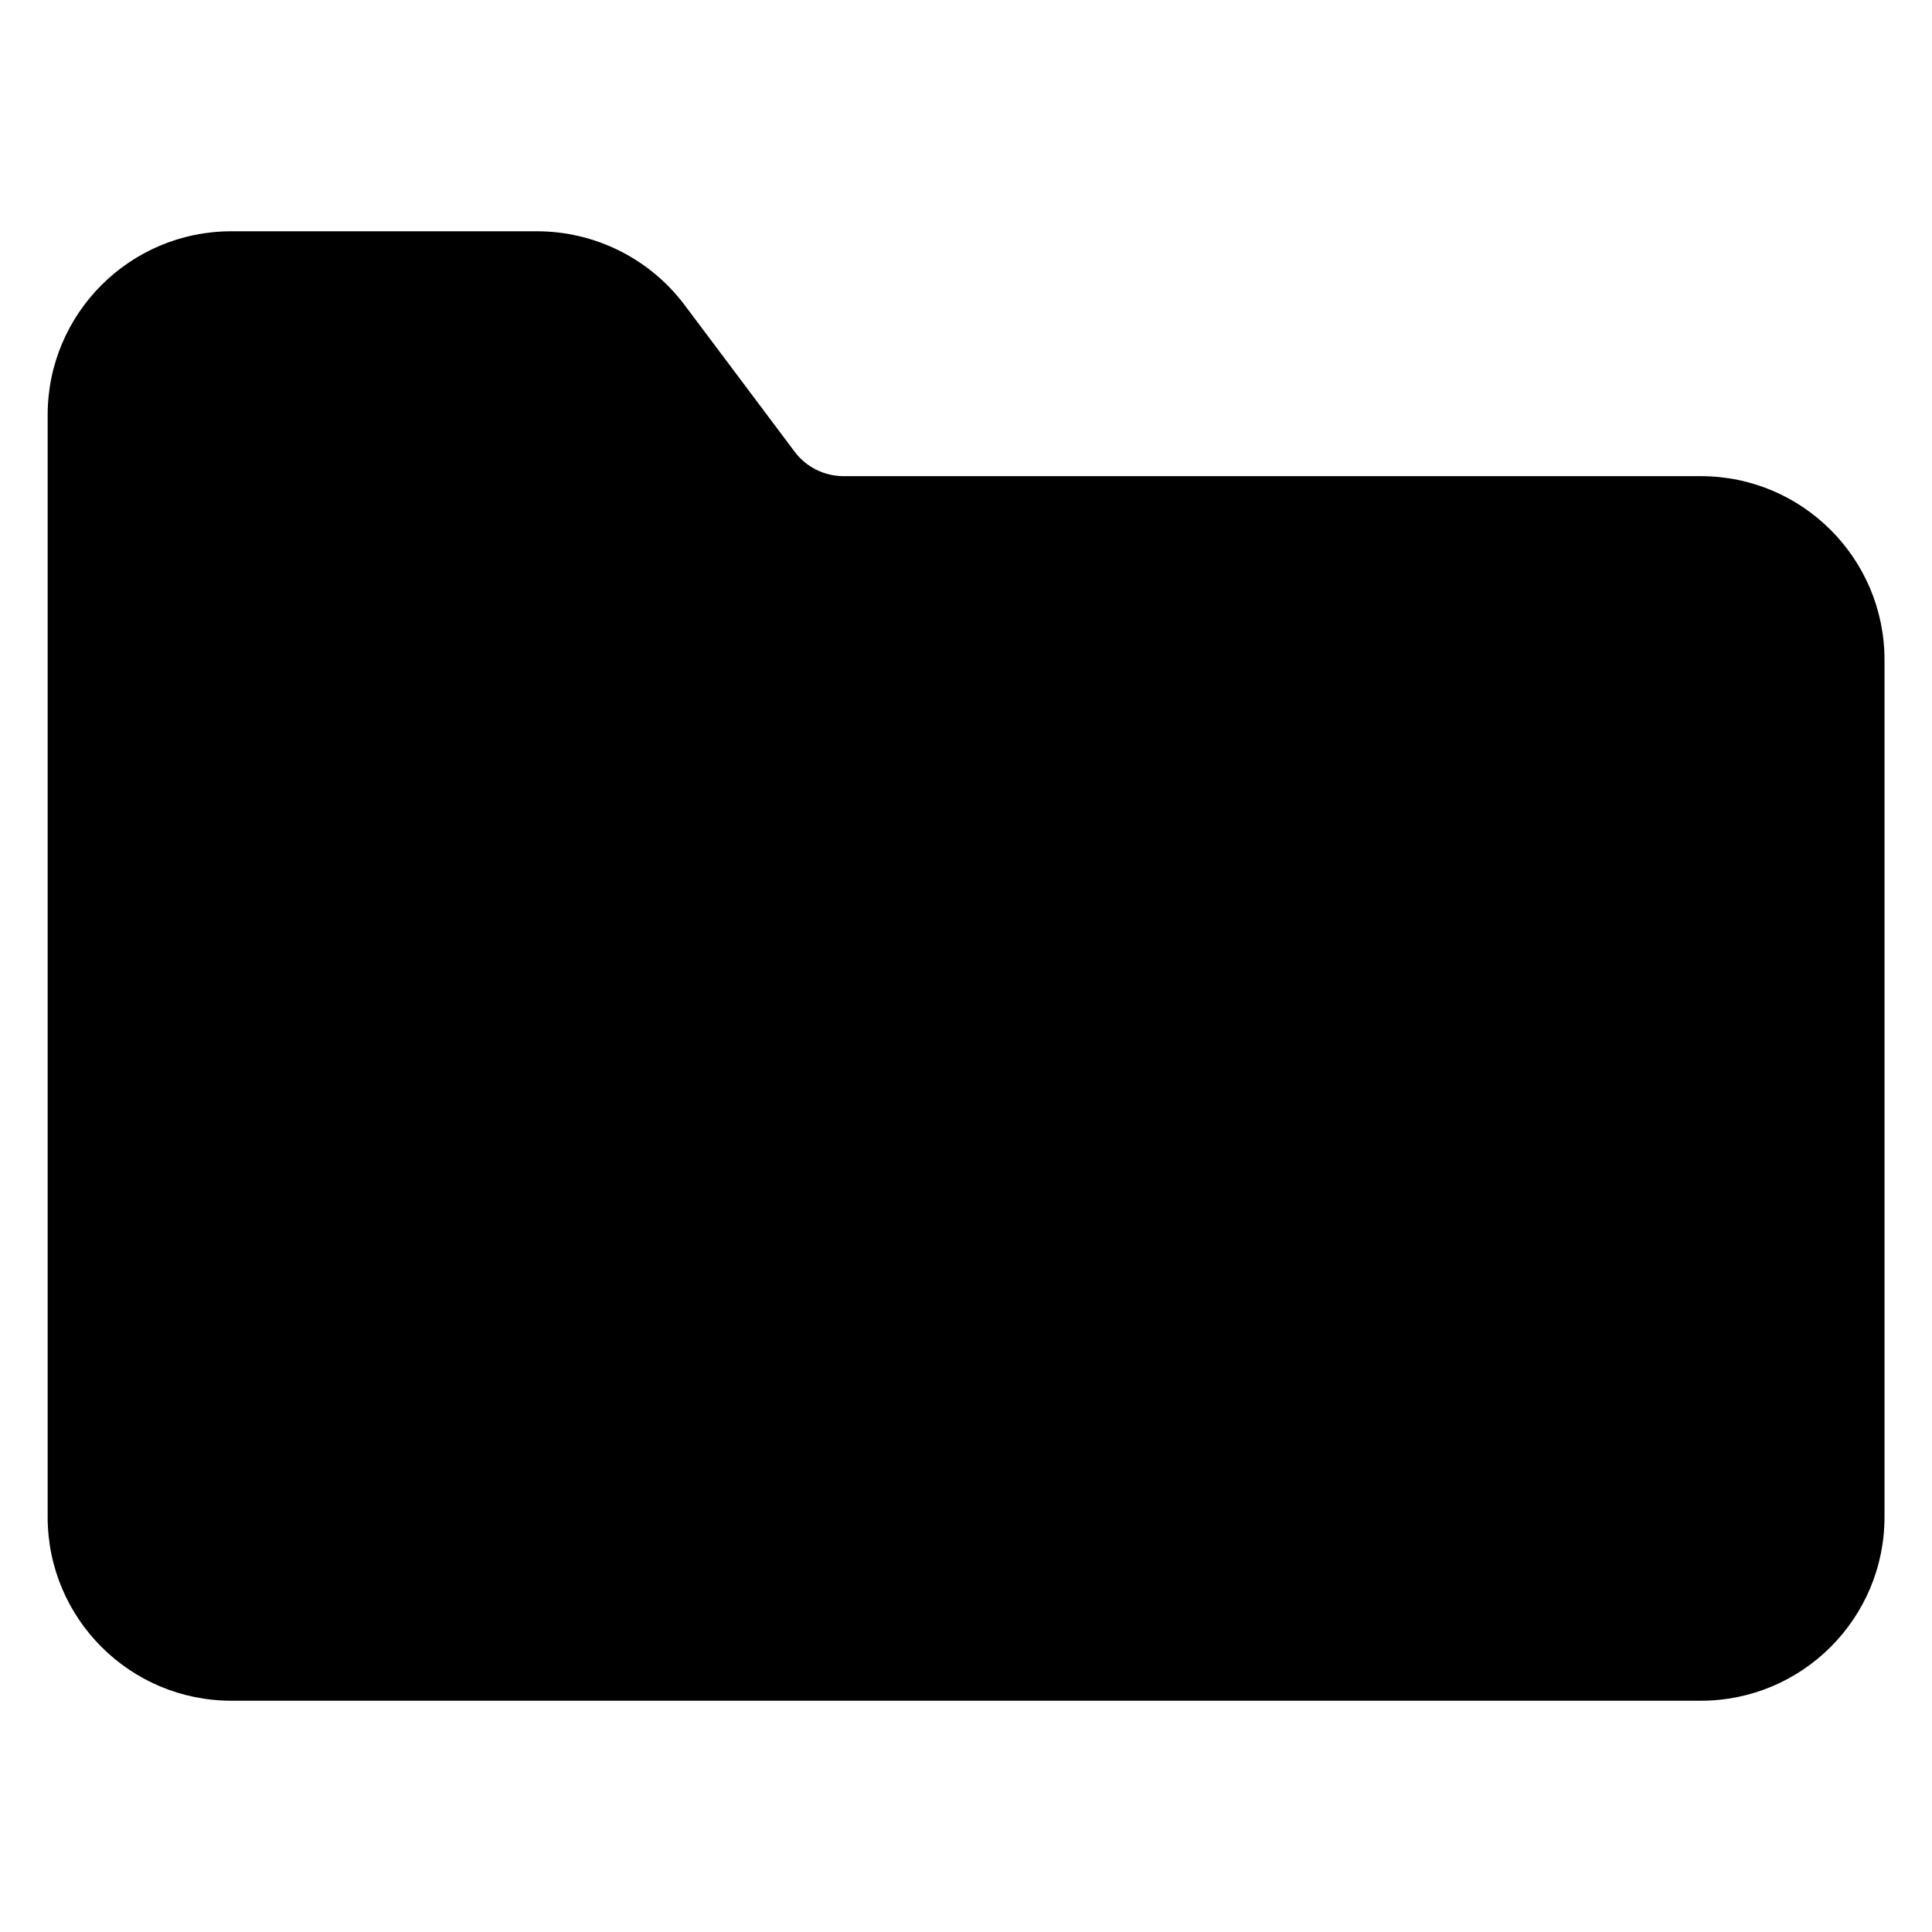
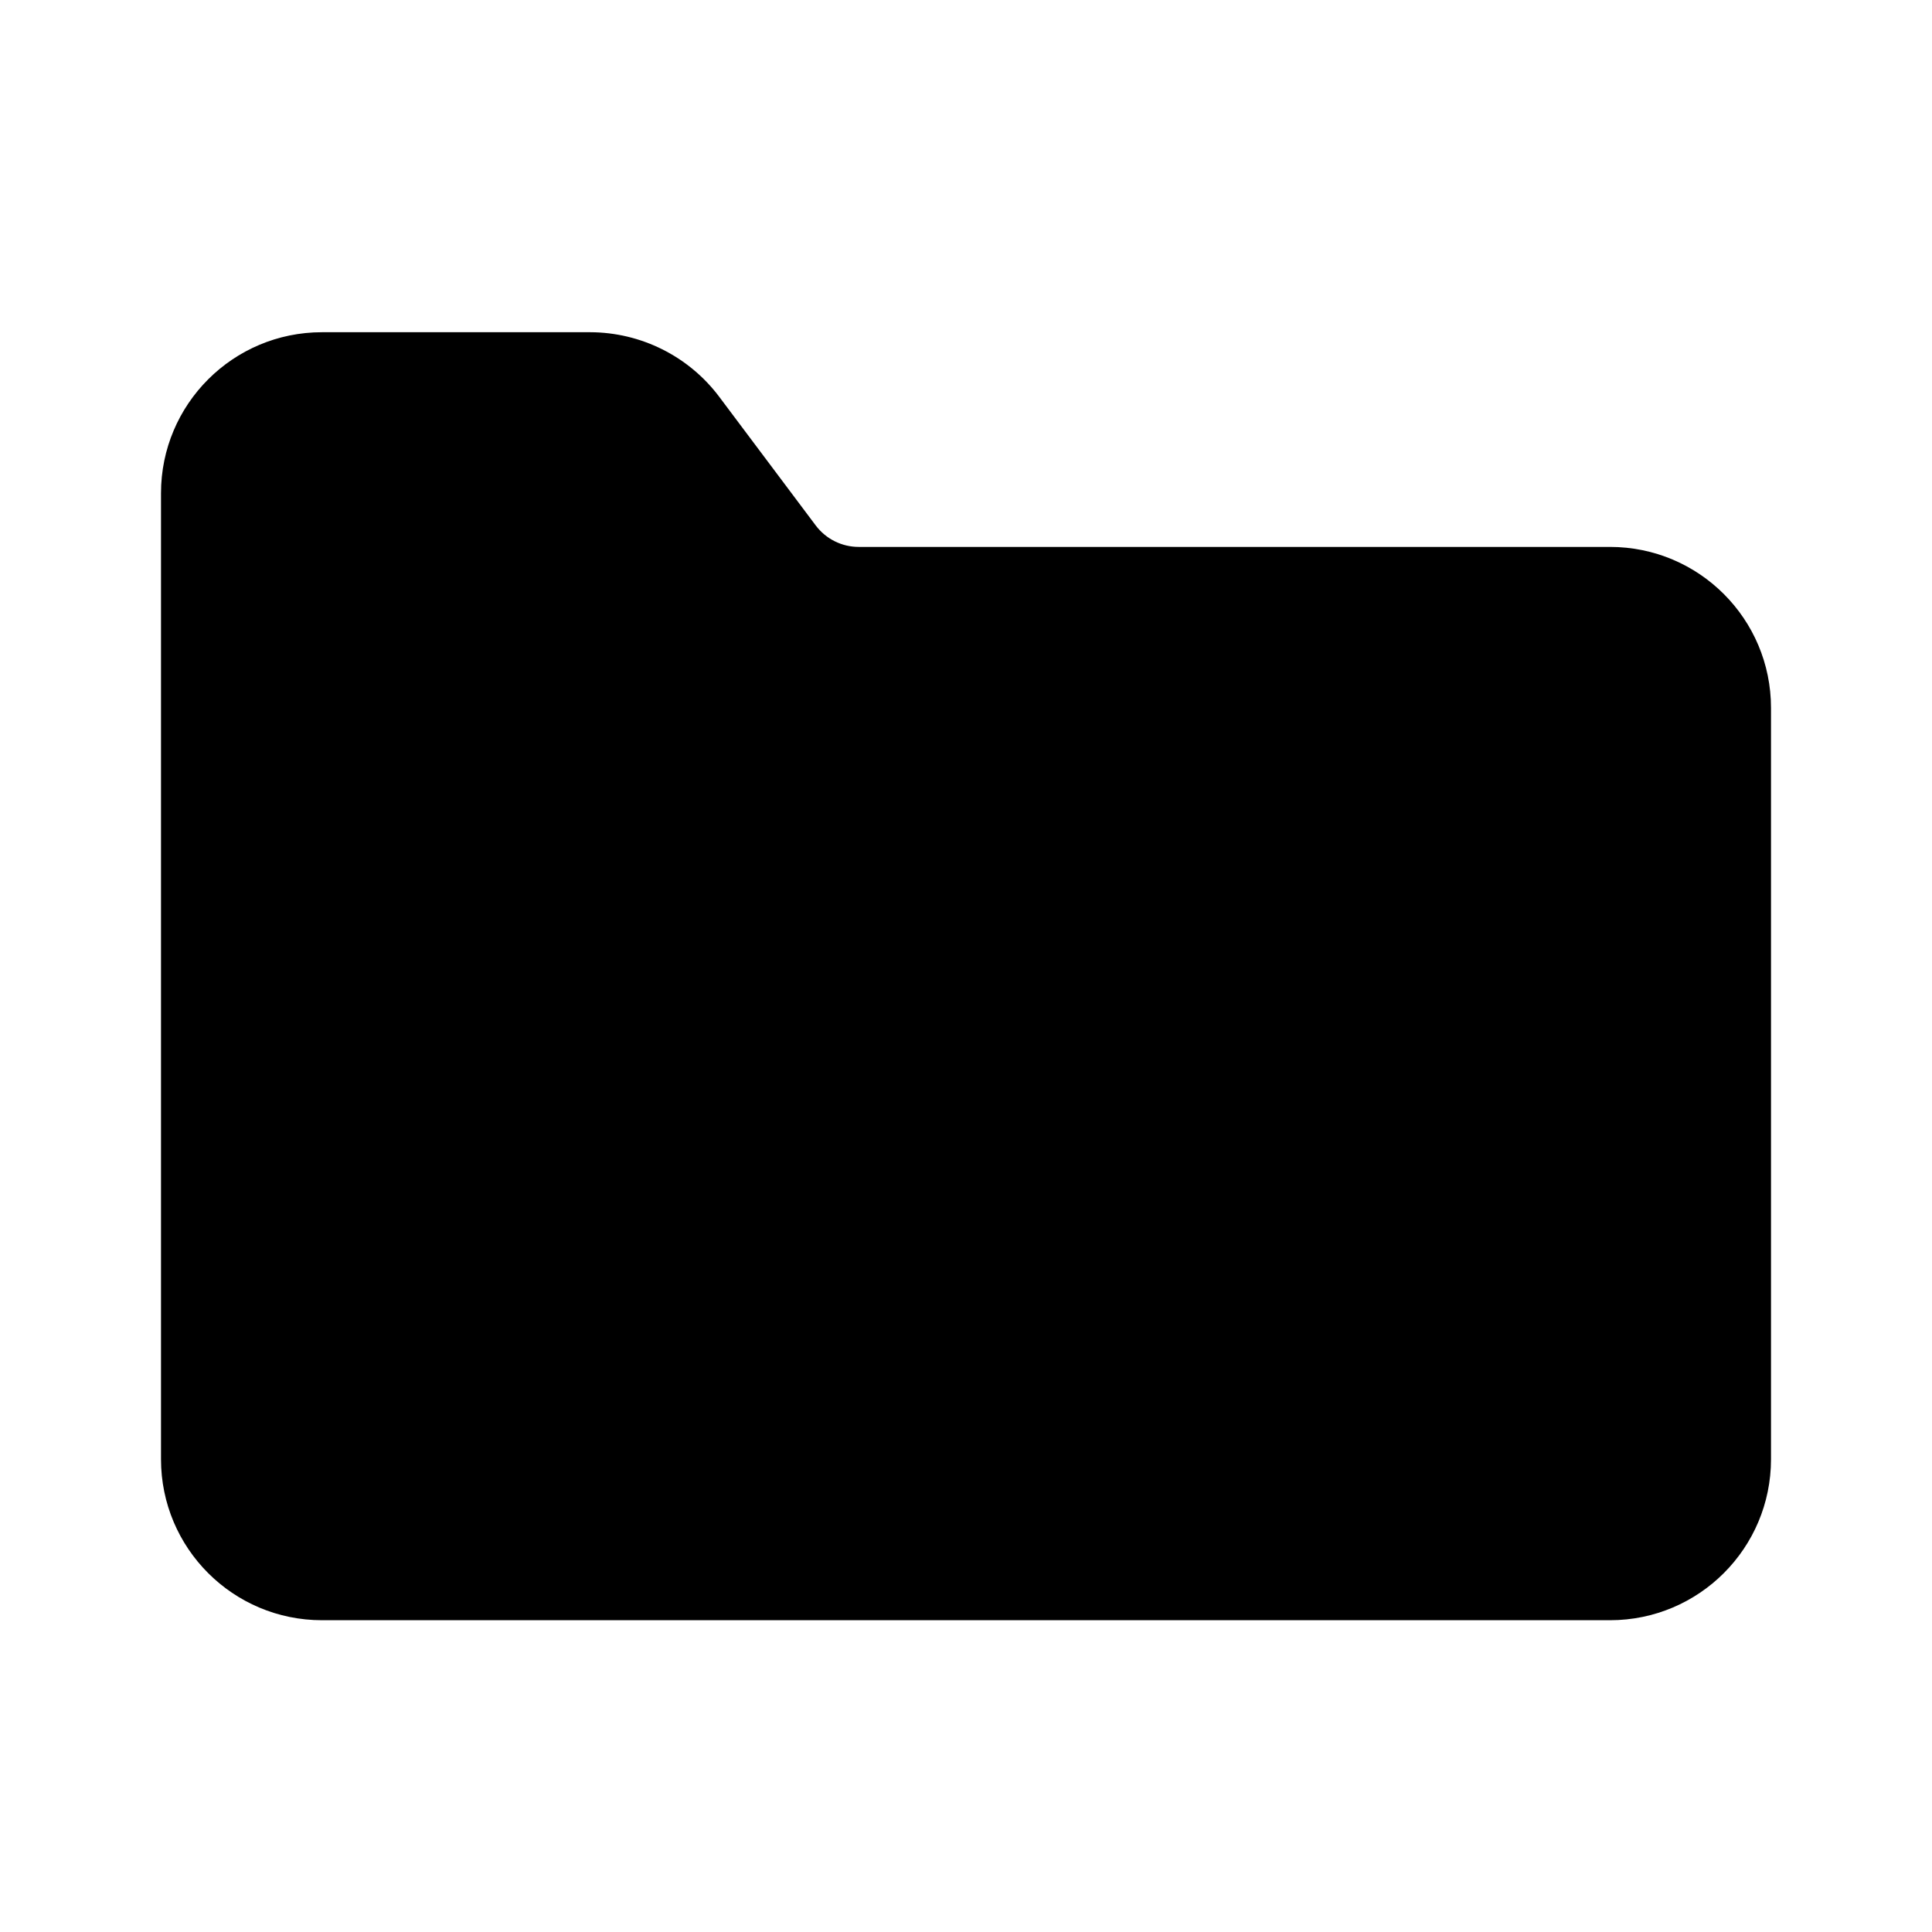
- <svg xmlns="http://www.w3.org/2000/svg" width="24px" height="24px">
-   <path d="m21.127,5.915l-10.648,0c-0.239,0 -0.465,-0.113 -0.608,-0.304l-1.369,-1.825c-0.432,-0.573 -1.108,-0.911 -1.825,-0.913l-3.803,0c-1.26,0 -2.282,1.022 -2.282,2.282l0,13.69c0,1.26 1.022,2.282 2.282,2.282l18.254,0c1.26,0 2.282,-1.022 2.282,-2.282l0,-10.648c0,-1.26 -1.022,-2.282 -2.282,-2.282z" />
+ <svg xmlns="http://www.w3.org/2000/svg" width="24px" height="24px" viewBox="0 0 24 24" version="1.1">
+   <path d="M10.667,6.794 C10.457,6.794 10.259,6.695 10.133,6.527 L8.933,4.927 C8.555,4.425 7.962,4.129 7.333,4.127 L4,4.127 C2.895,4.127 2,5.022 2,6.127 L2,18.127 C2,19.232 2.895,20.127 4,20.127 L20,20.127 C21.105,20.127 22,19.232 22,18.127 L22,8.794 C22,7.689 21.105,6.794 20,6.794 L10.667,6.794 Z" />
</svg>
